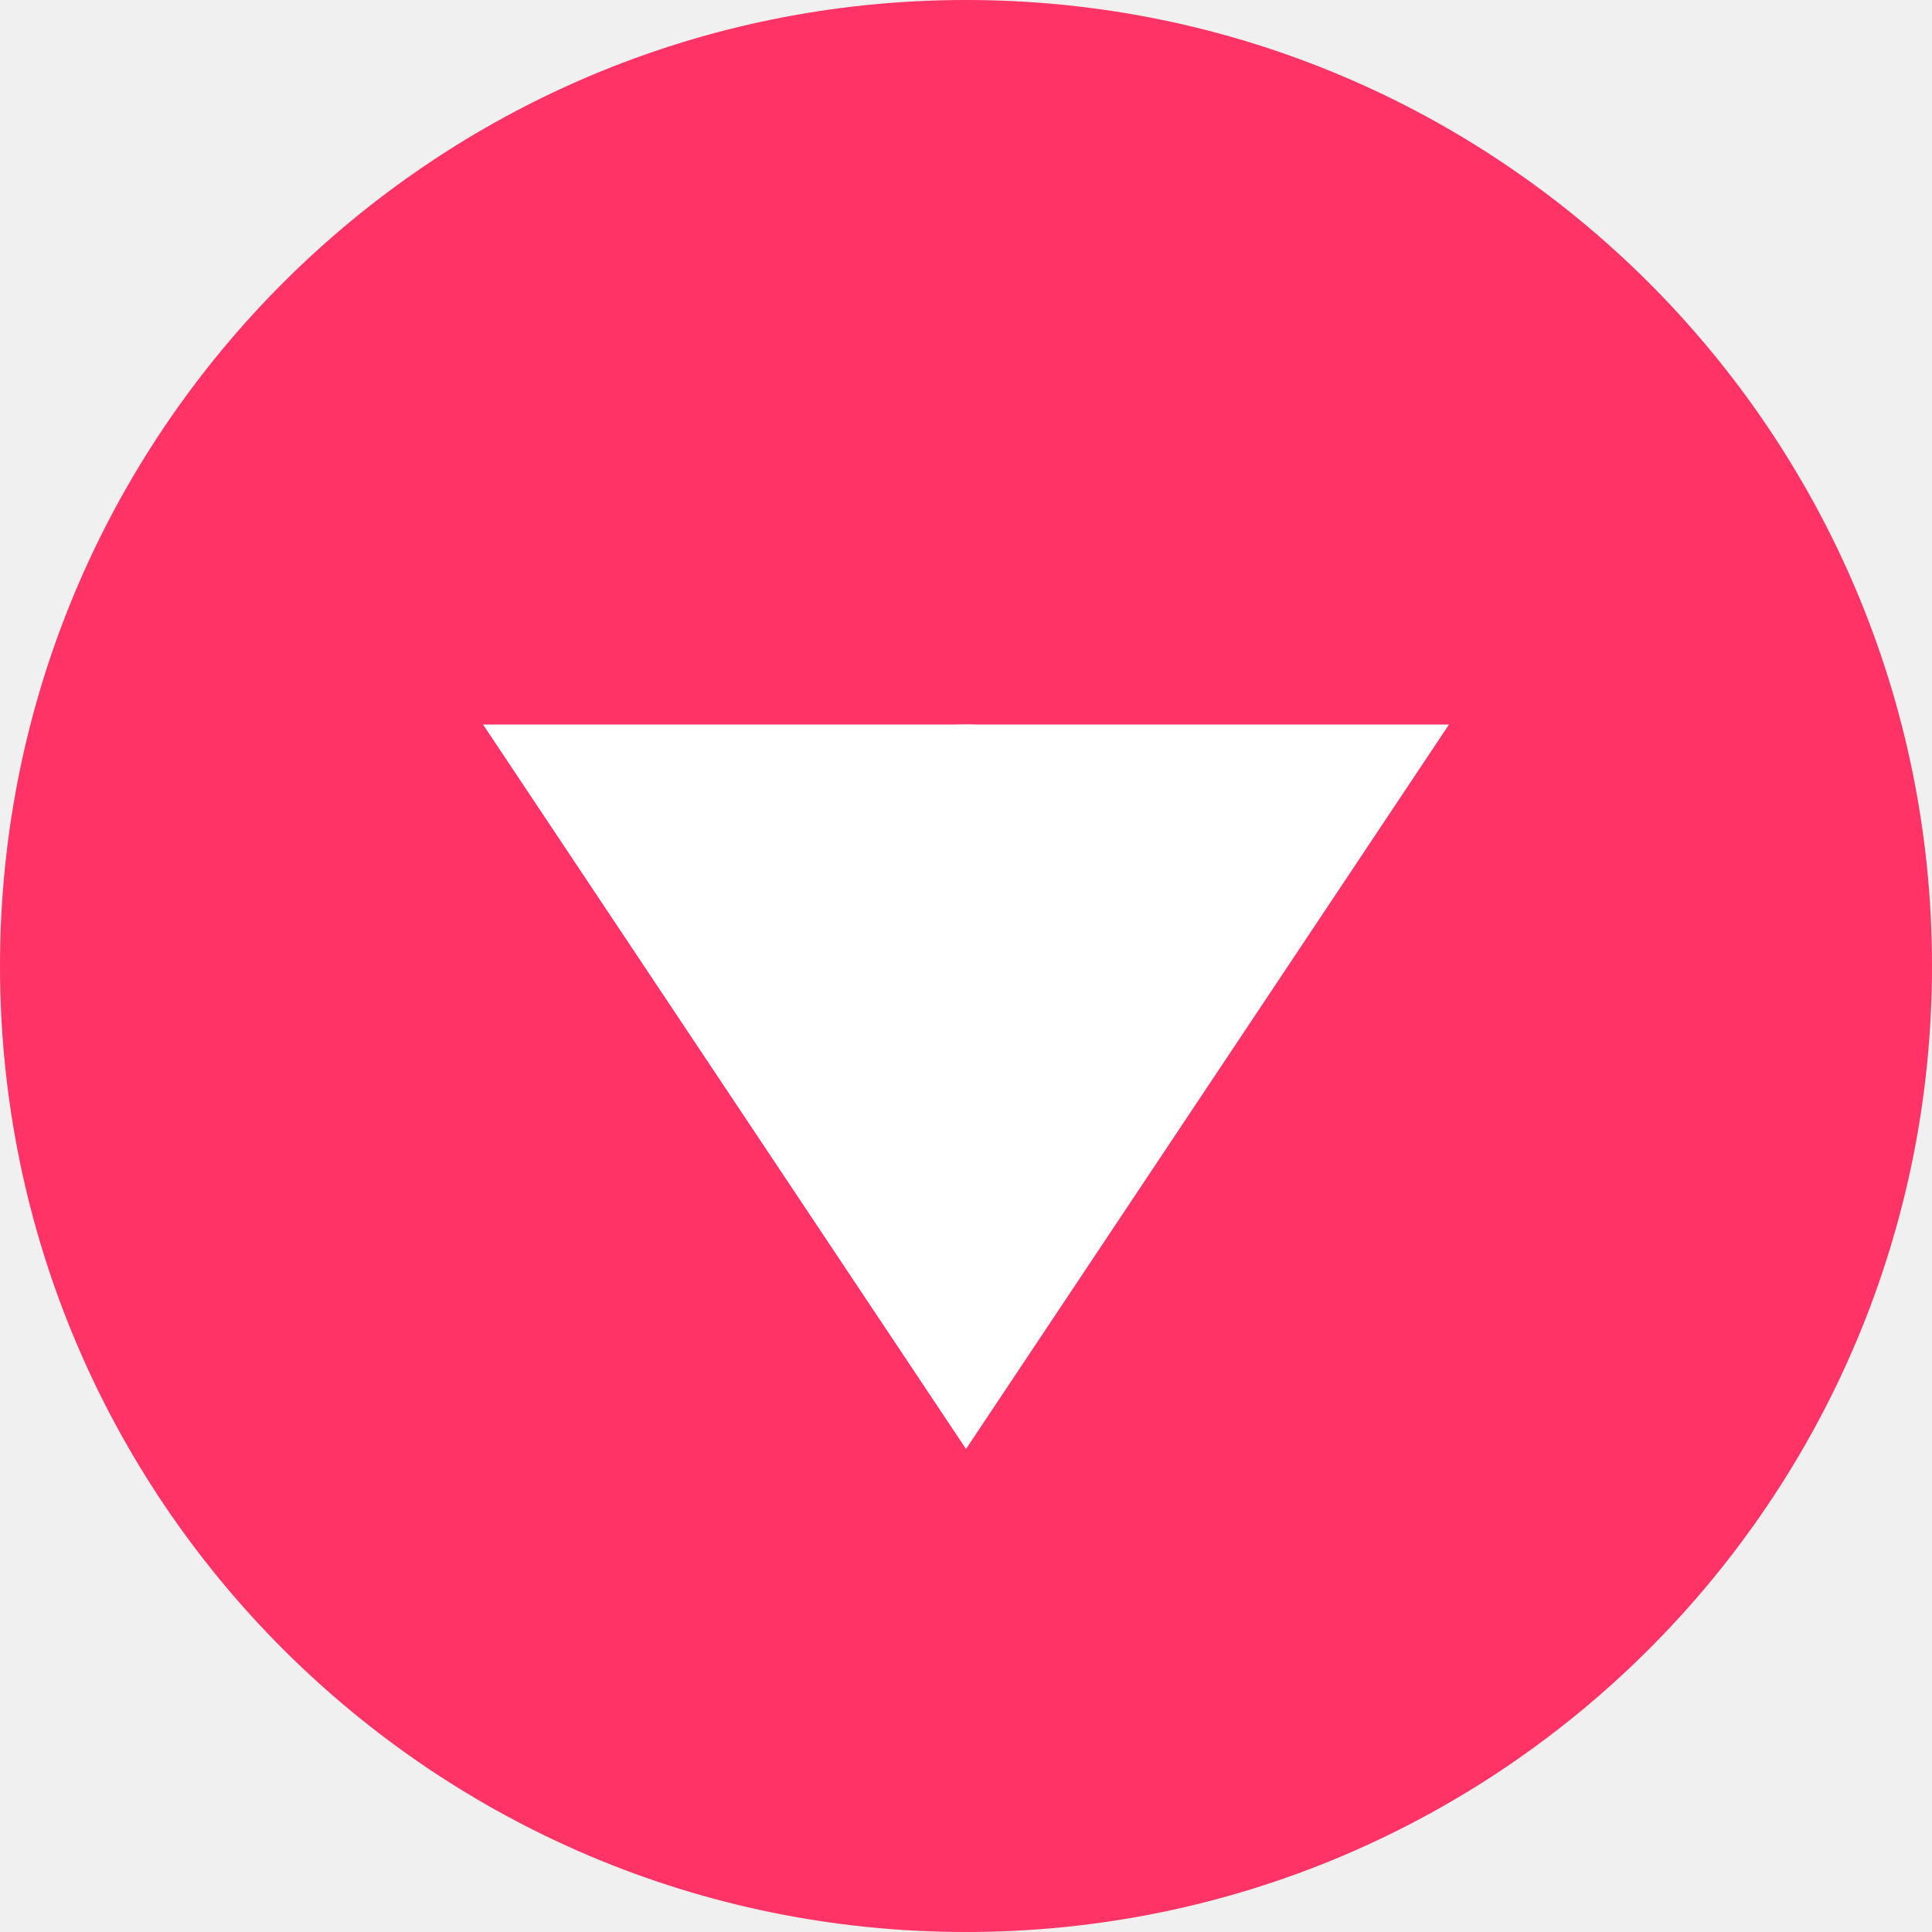
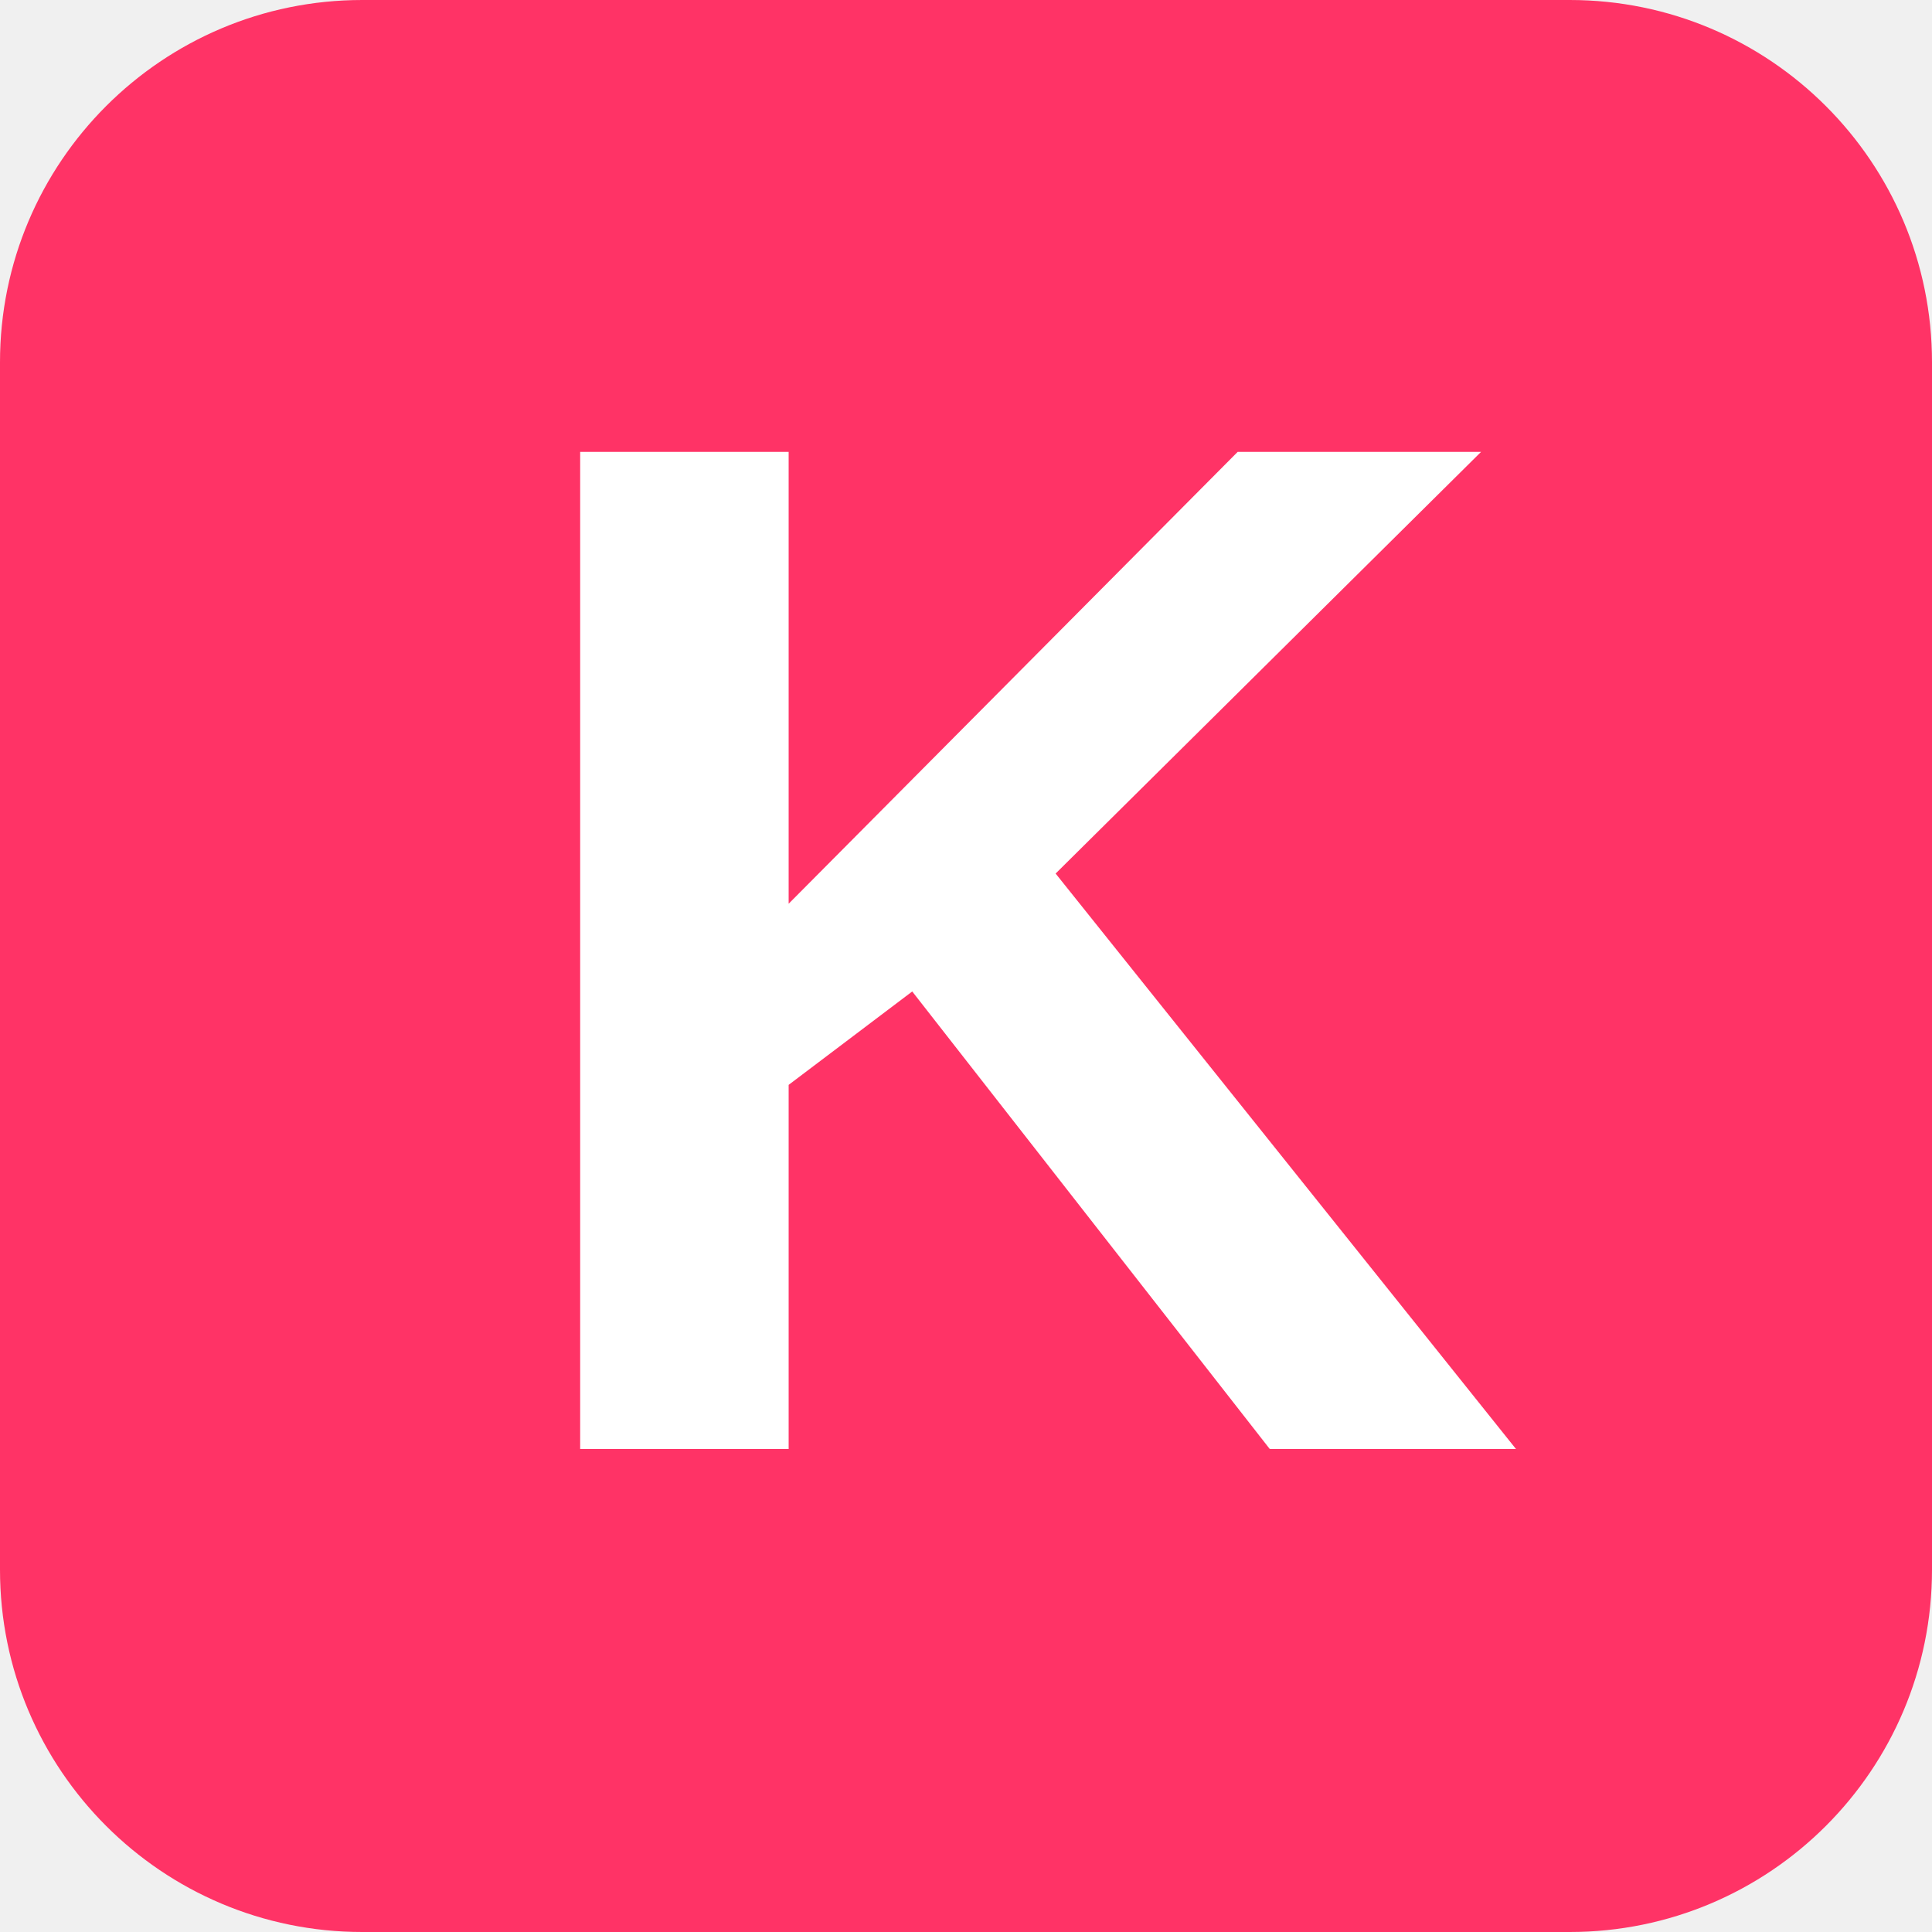
- <svg xmlns="http://www.w3.org/2000/svg" width="512" height="512" viewBox="0 0 512 512" version="1.1">
-   <circle cx="256" cy="256" r="256" fill="#ff3366" />
-   <path d="M256 128 L384 320 L128 320 Z" fill="white" transform="rotate(180 256 256)" />
-   <circle cx="256" cy="240" r="48" fill="white" />
+ <svg xmlns="http://www.w3.org/2000/svg" width="32" height="32" version="1.1" viewBox="0 0 32 32">
+   <rect width="32" height="32" rx="6" fill="#ff3366" />
+   <text x="8" y="24" fill="white" font-family="Arial" font-size="24" font-weight="bold">K</text>
</svg>
